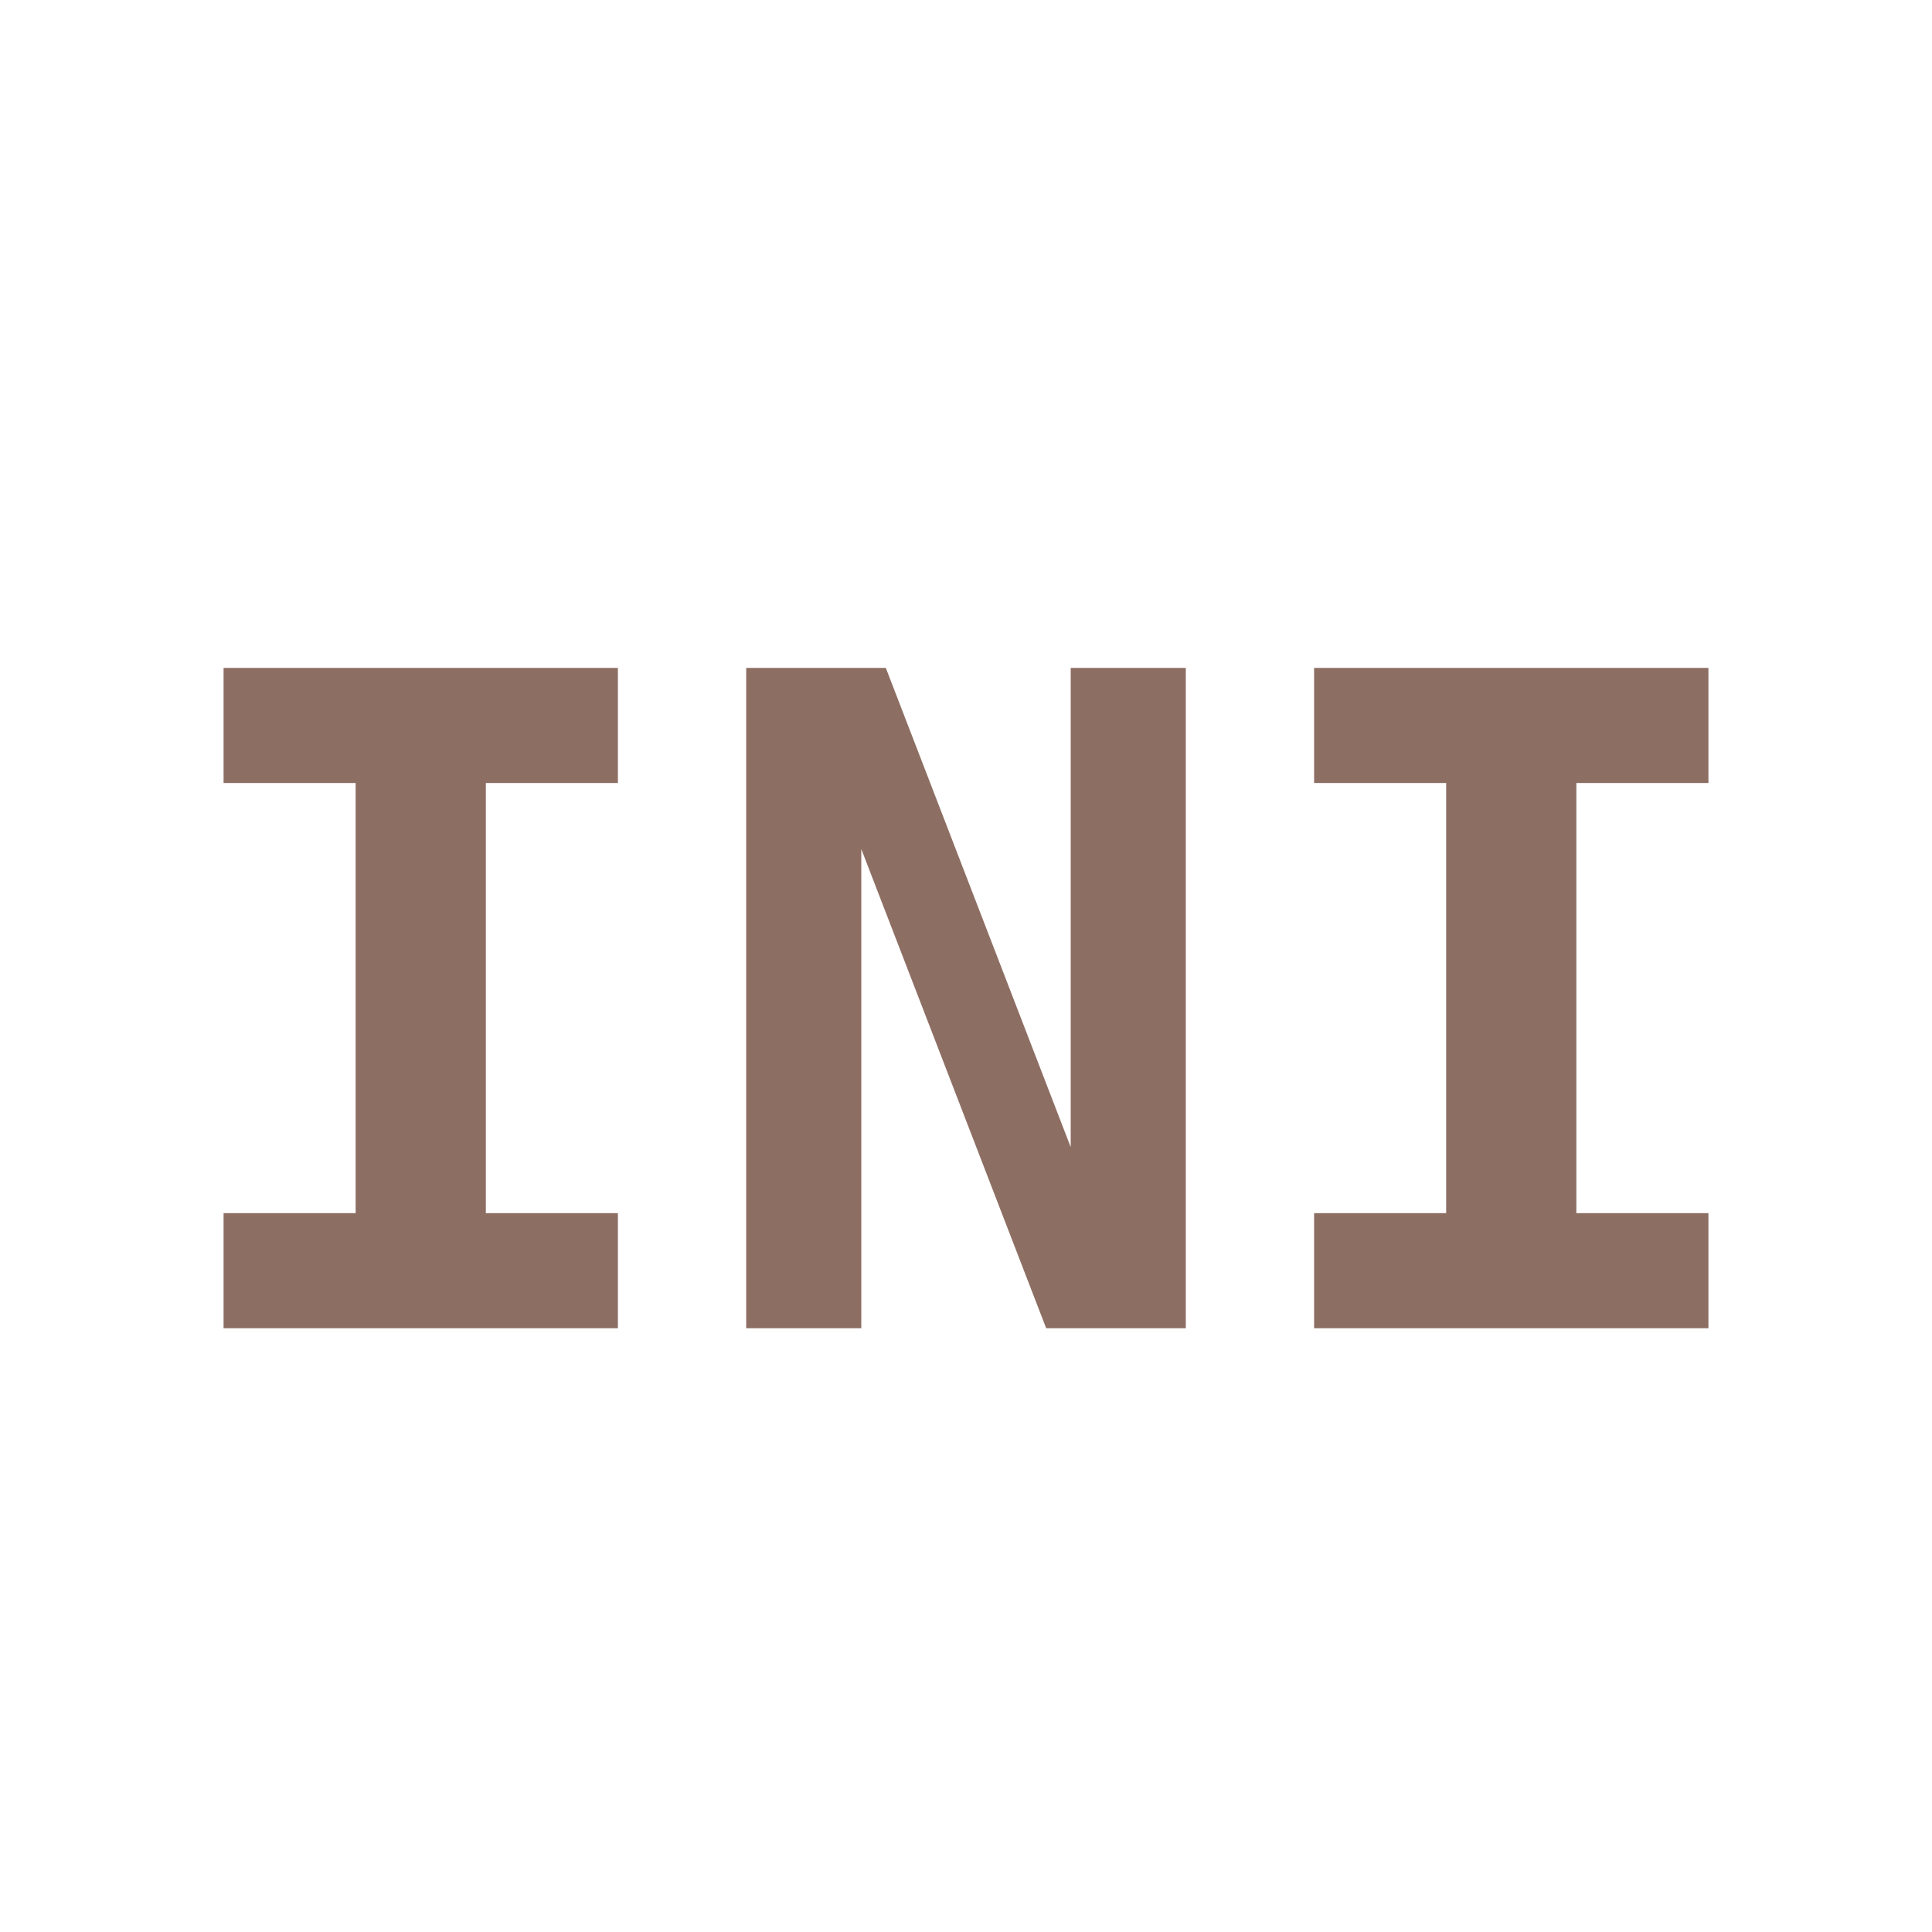
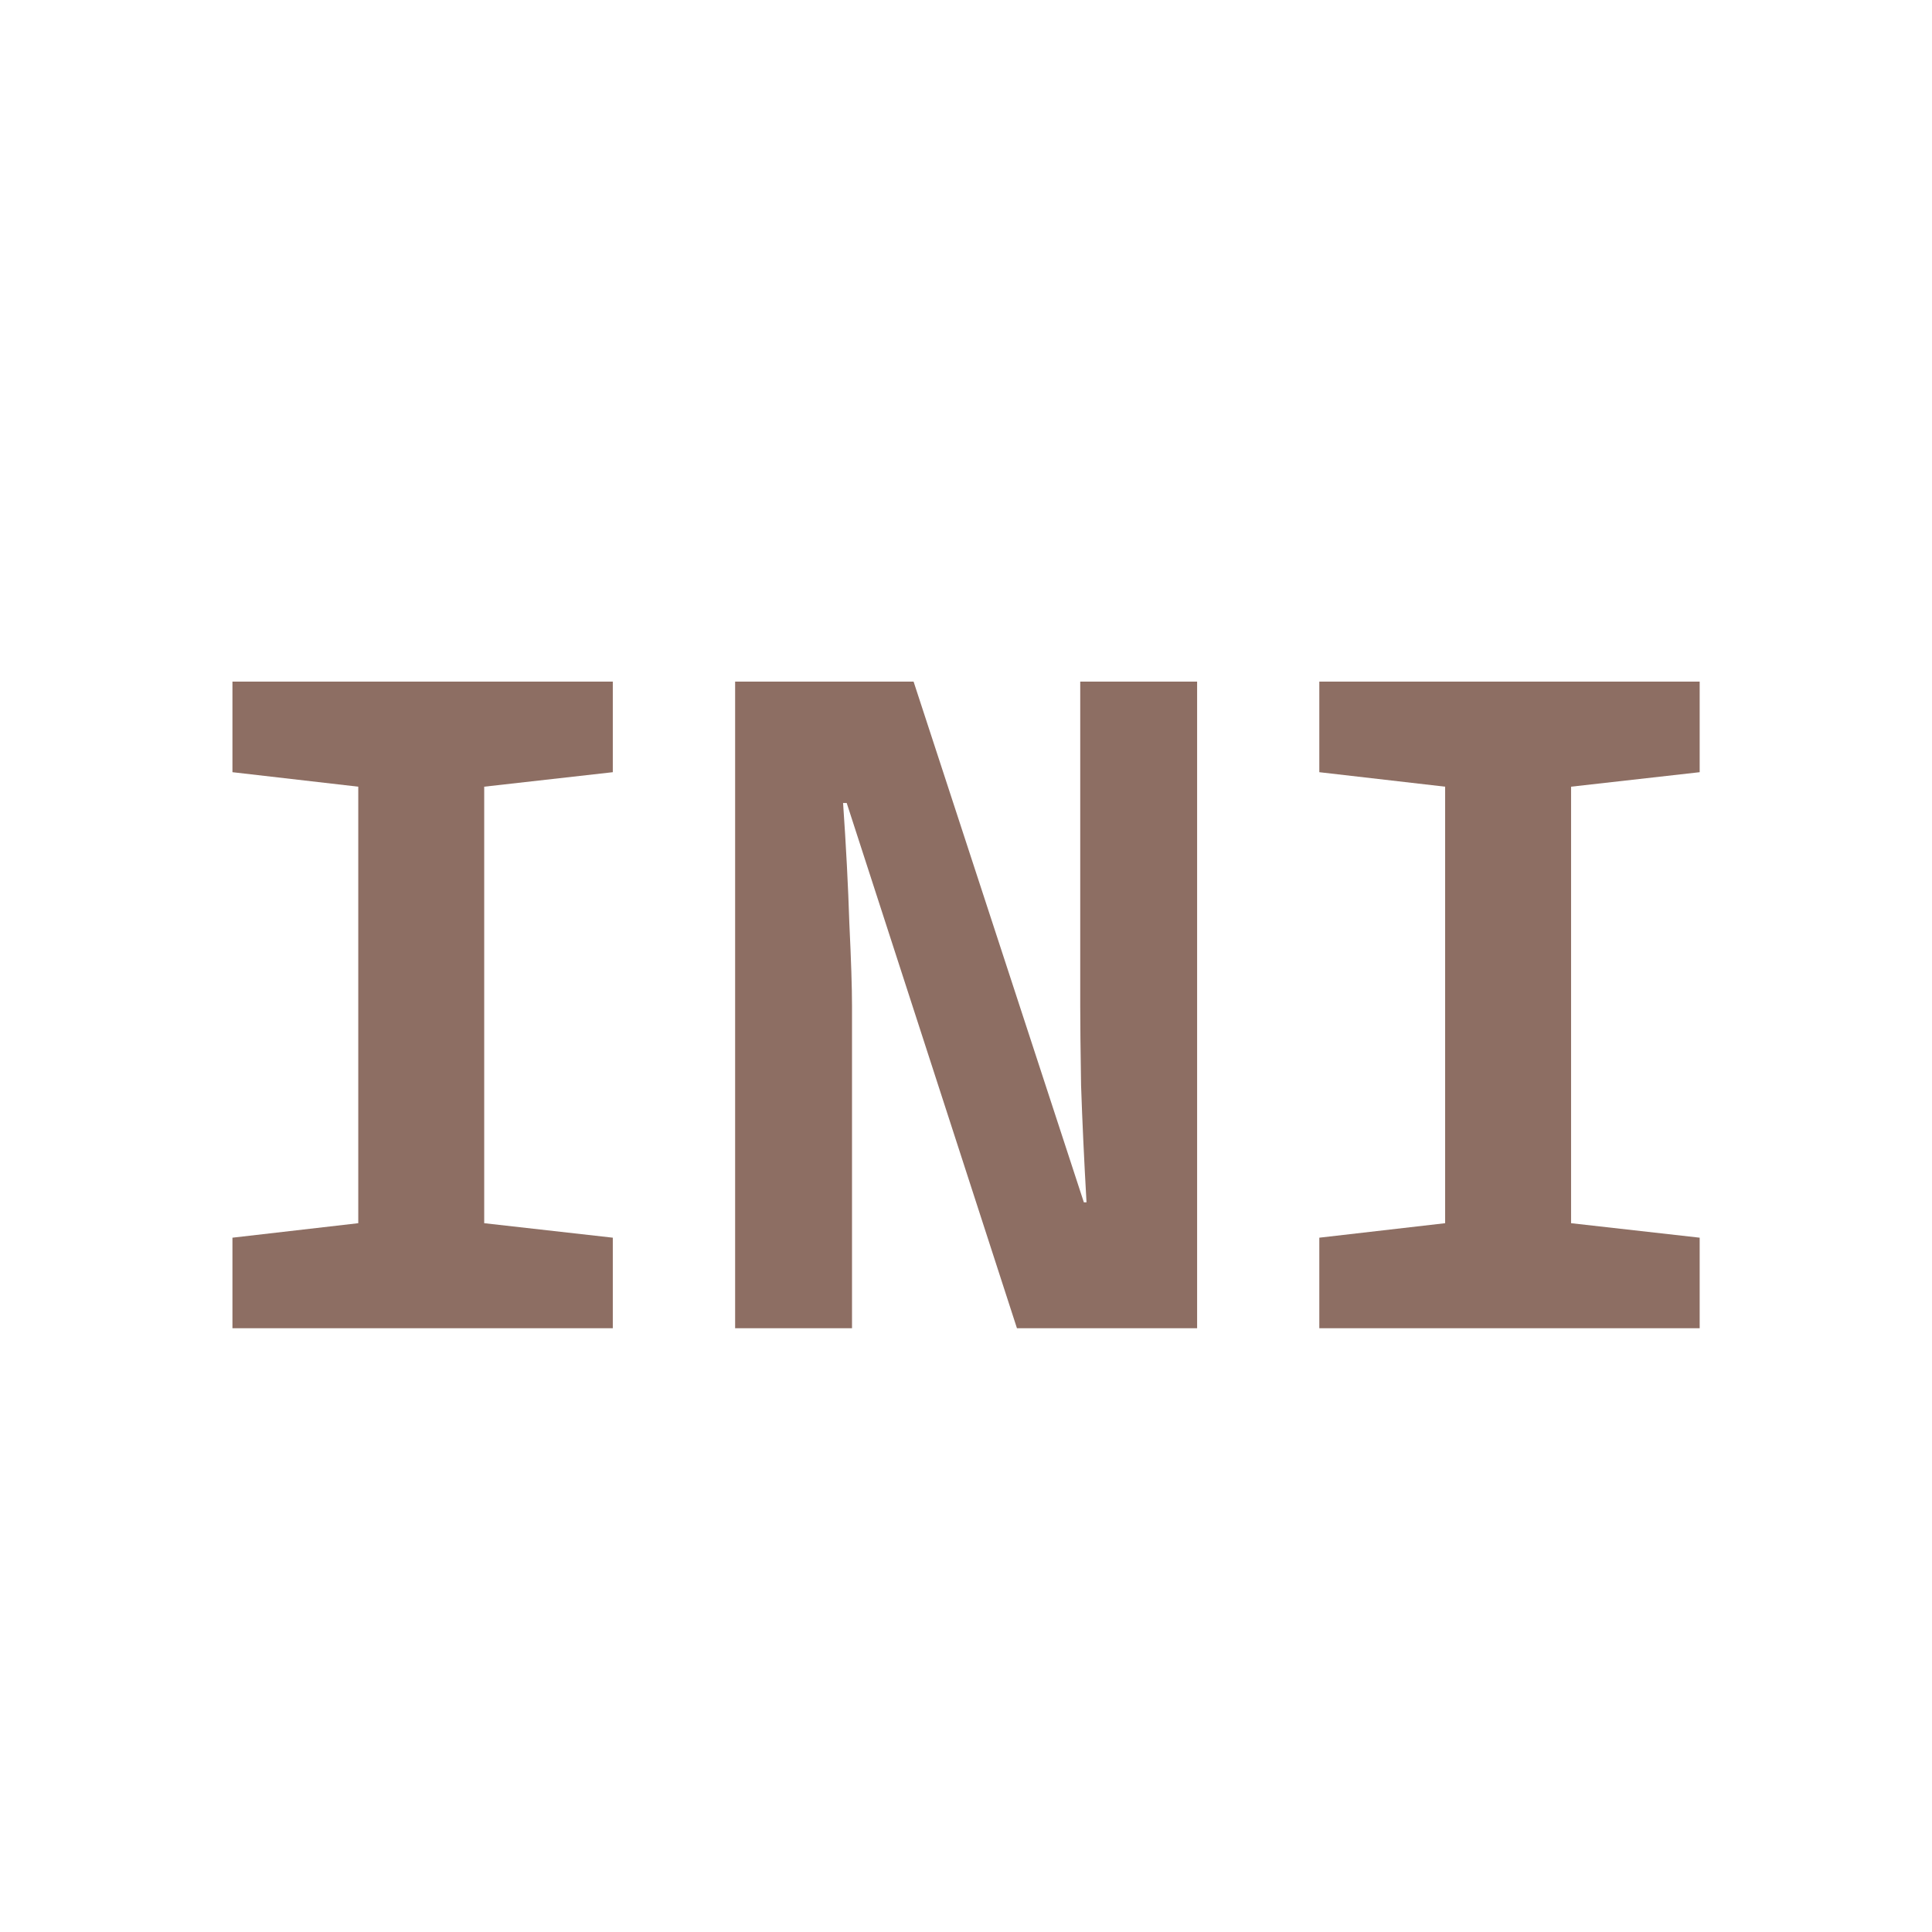
<svg xmlns="http://www.w3.org/2000/svg" width="16" height="16">
-   <text x="8" y="11.0" text-anchor="middle" font-family="monospace" font-size="7.5" font-weight="bold" fill="#8D6E63">INI</text>
+   <path d="m 1.925,11 v -0.75 l 1.042,-0.12 V 6.515 l -1.042,-0.12 v -0.75 h 3.15 v 0.75 l -1.065,0.12 v 3.615 l 1.065,0.12 V 11 Z m 4.163,0 V 5.645 h 1.478 l 1.41,4.312 h 0.022 q -0.03,-0.525 -0.045,-0.968 -0.007,-0.443 -0.007,-0.66 V 5.645 h 0.968 V 11 h -1.492 l -1.41,-4.35 h -0.03 q 0.037,0.532 0.052,0.998 0.022,0.458 0.022,0.682 V 11 Z m 4.838,0 v -0.75 l 1.042,-0.12 V 6.515 l -1.042,-0.12 v -0.75 h 3.15 v 0.75 l -1.065,0.12 v 3.615 l 1.065,0.12 V 11 Z" fill="#8D6E63" aria-label="INI" />
</svg>
